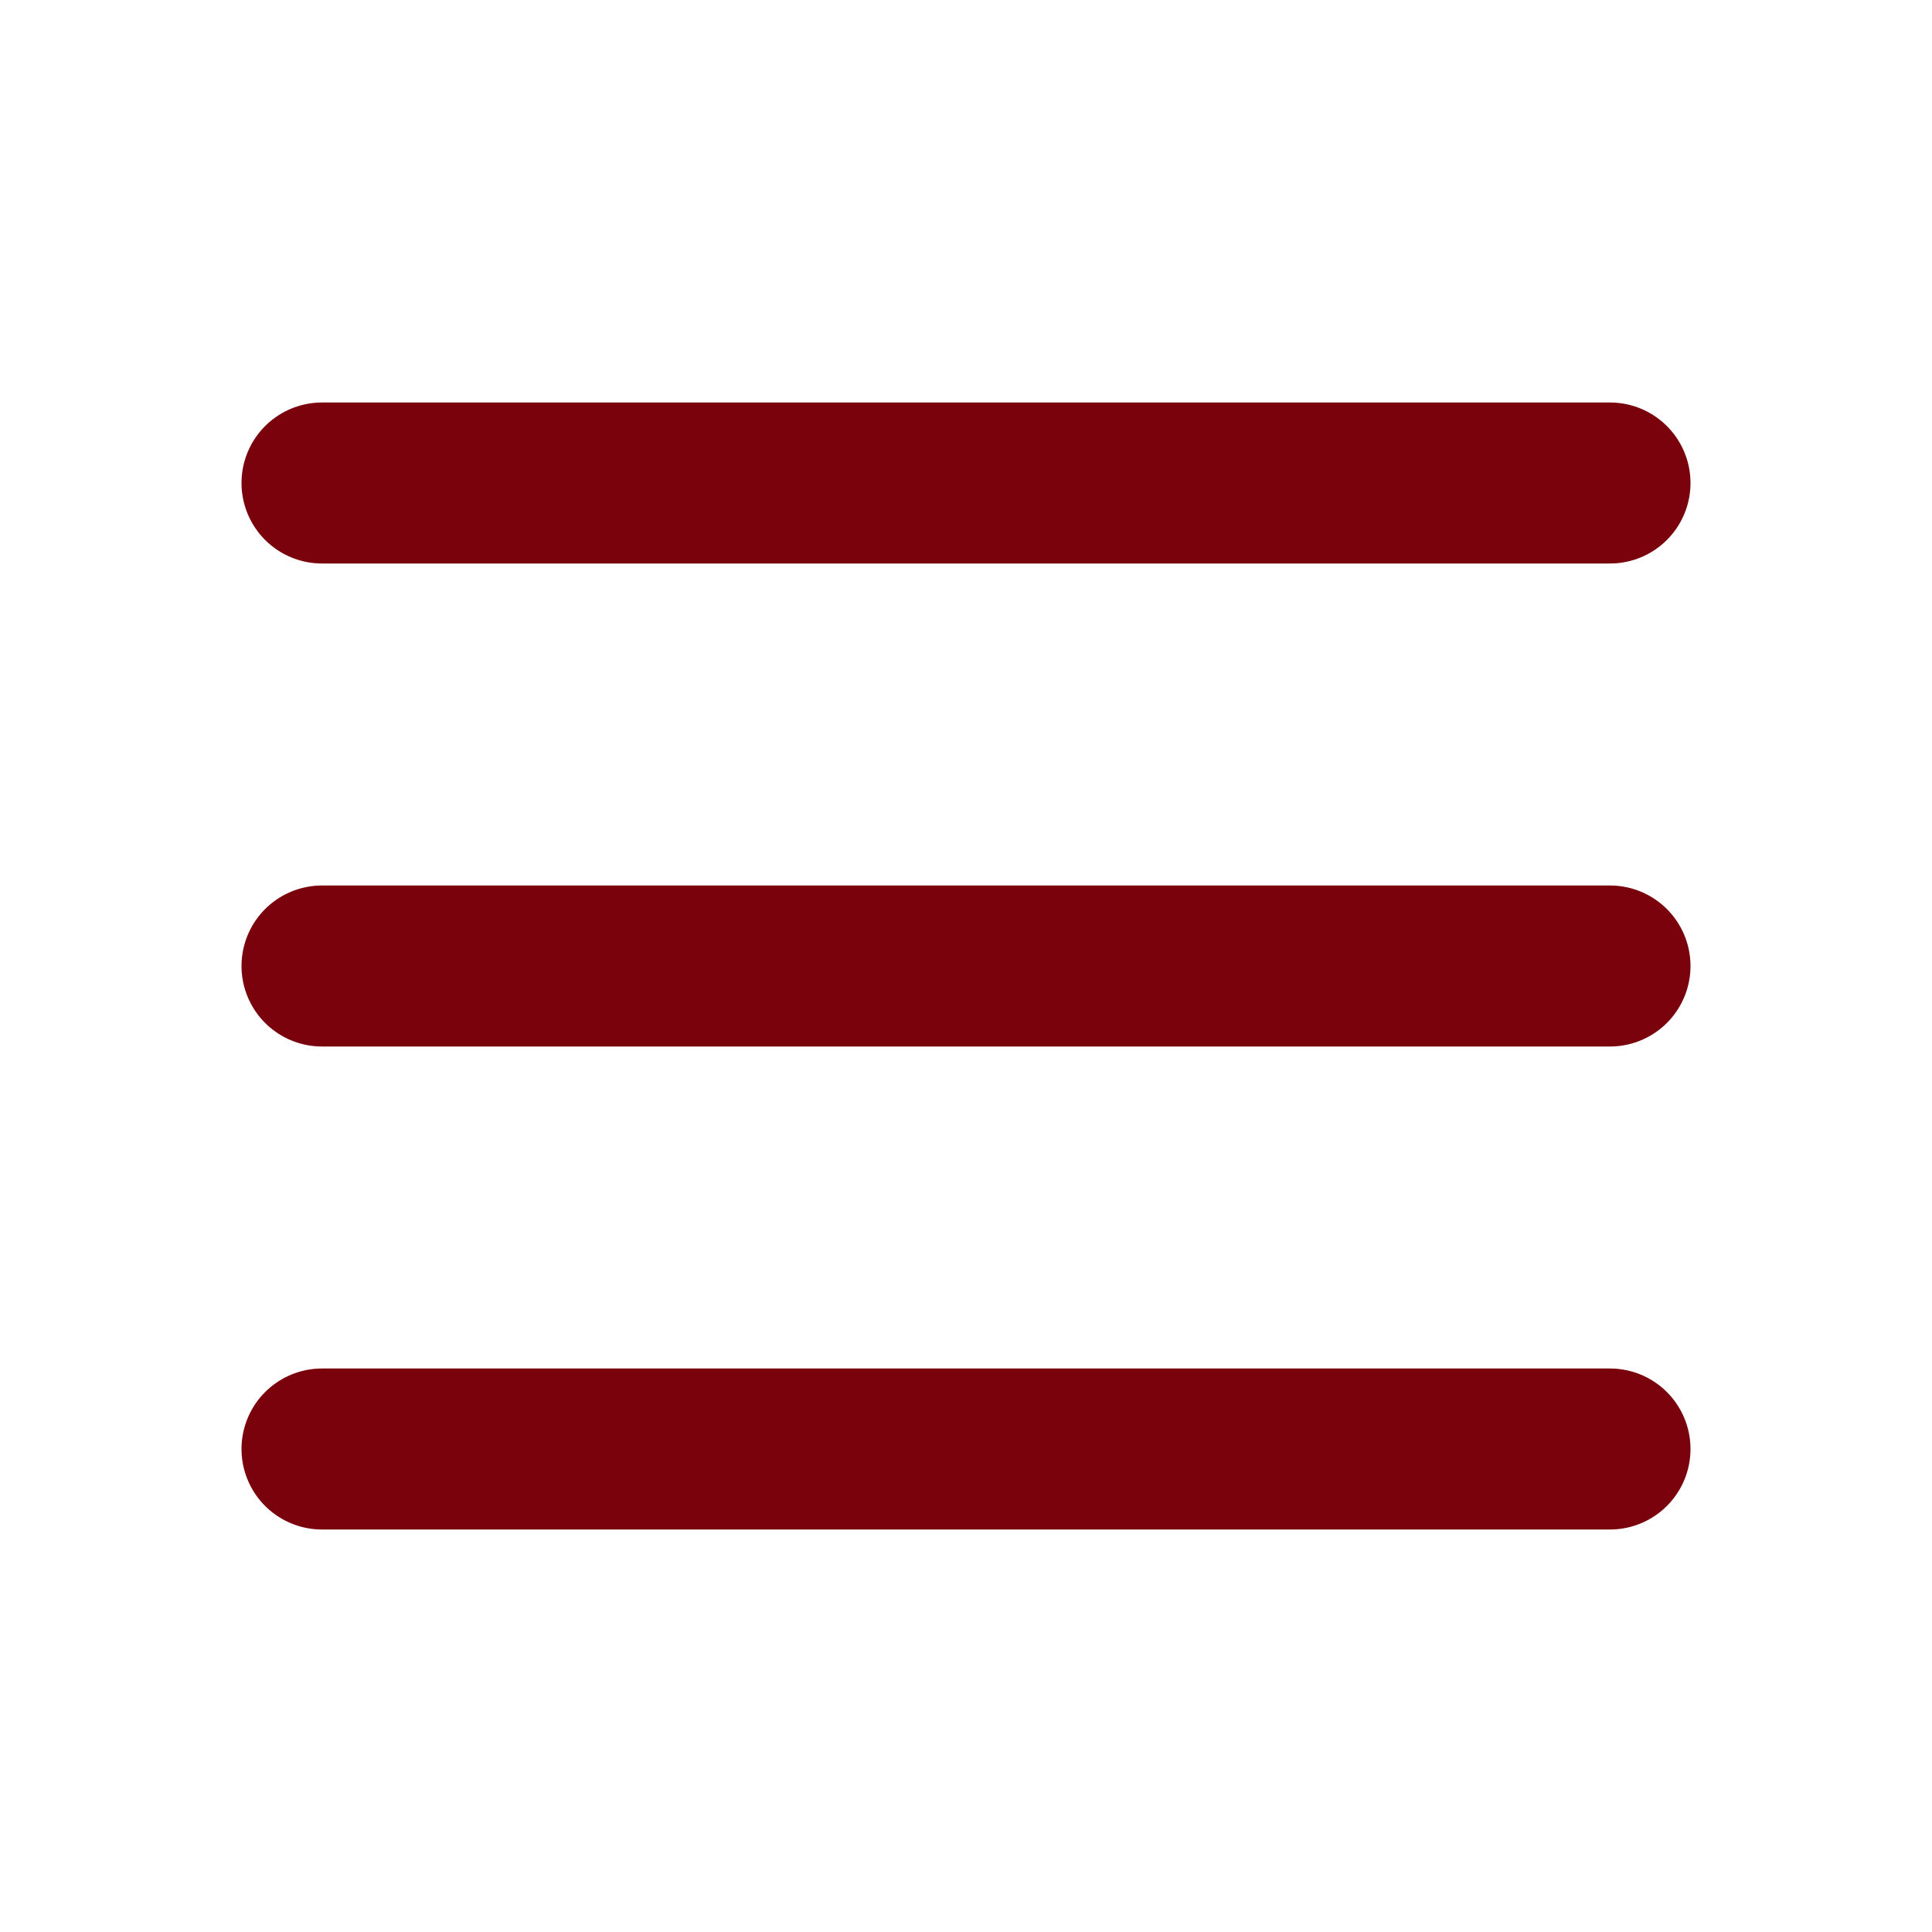
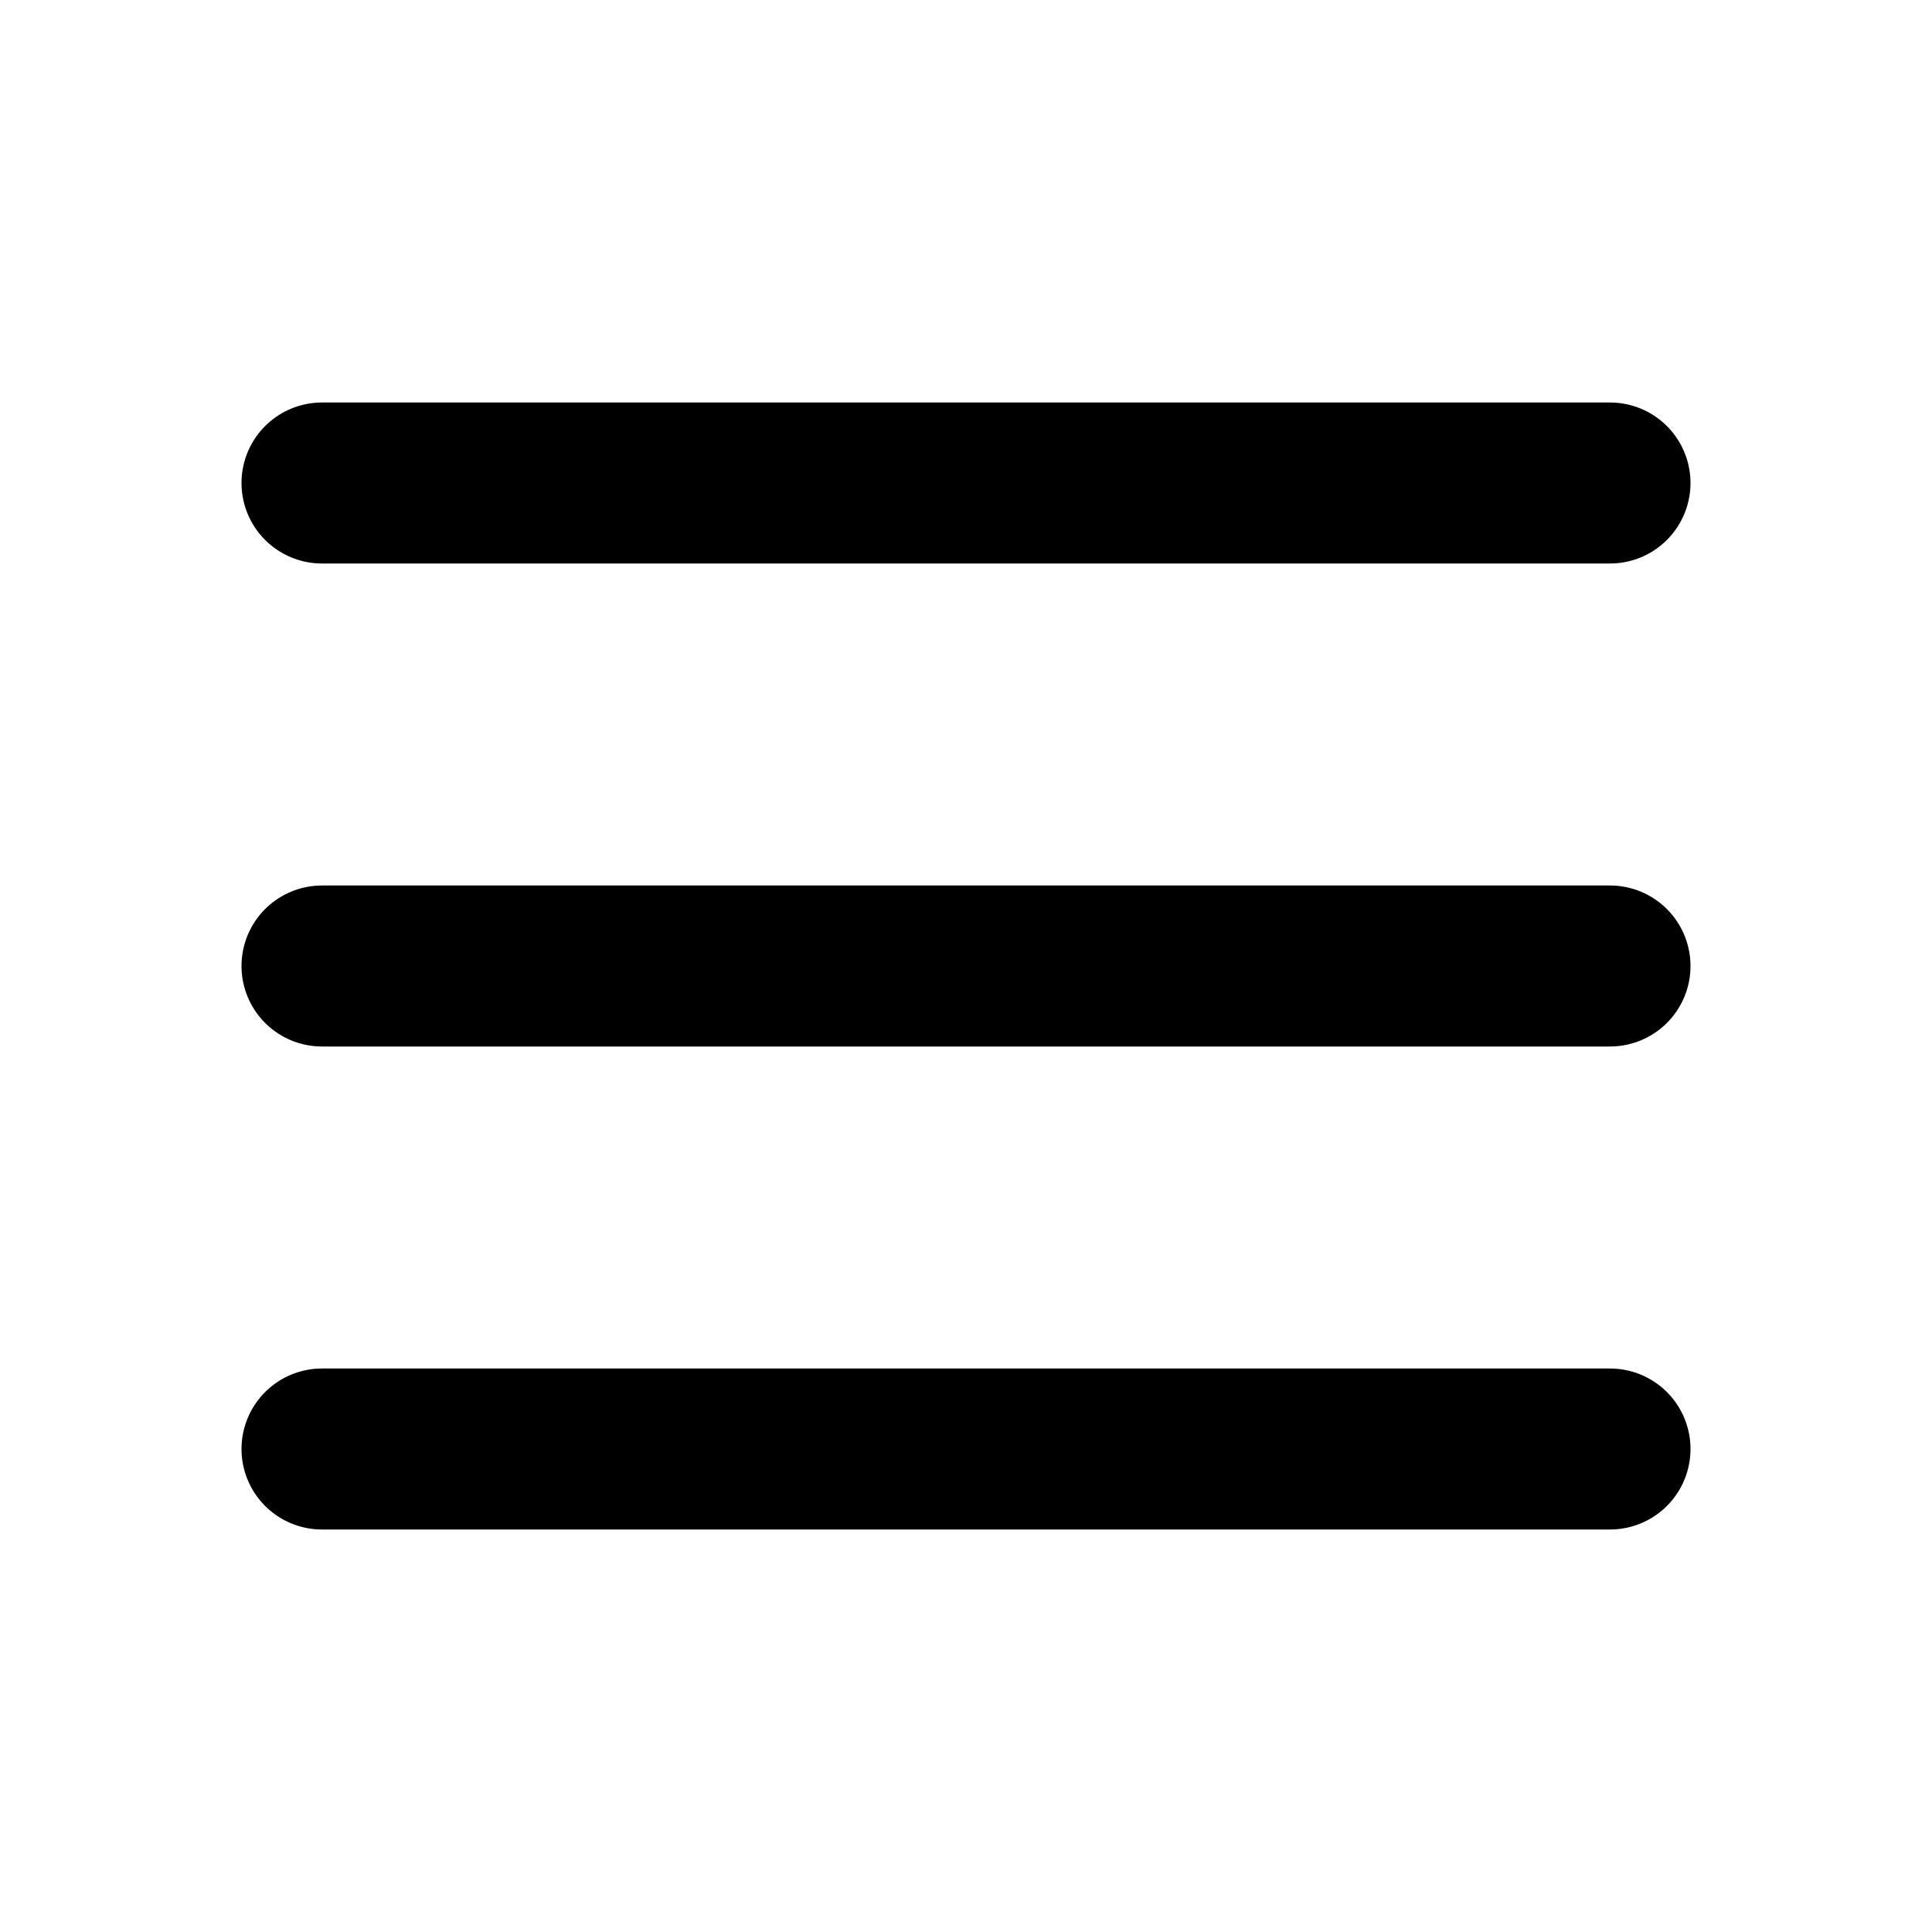
<svg xmlns="http://www.w3.org/2000/svg" width="800px" height="800px" viewBox="0 0 24 24" fill="none">
-   <path d="M4 18L20 18" stroke="#7a020d" stroke-width="2" stroke-linecap="round" />
-   <path d="M4 12L20 12" stroke="#7a020d" stroke-width="2" stroke-linecap="round" />
-   <path d="M4 6L20 6" stroke="#7a020d" stroke-width="2" stroke-linecap="round" />
+   <path d="M4 18L20 18" stroke="#000000" stroke-width="2" stroke-linecap="round" />
+   <path d="M4 12L20 12" stroke="#000000" stroke-width="2" stroke-linecap="round" />
+   <path d="M4 6L20 6" stroke="#000000" stroke-width="2" stroke-linecap="round" />
</svg>
